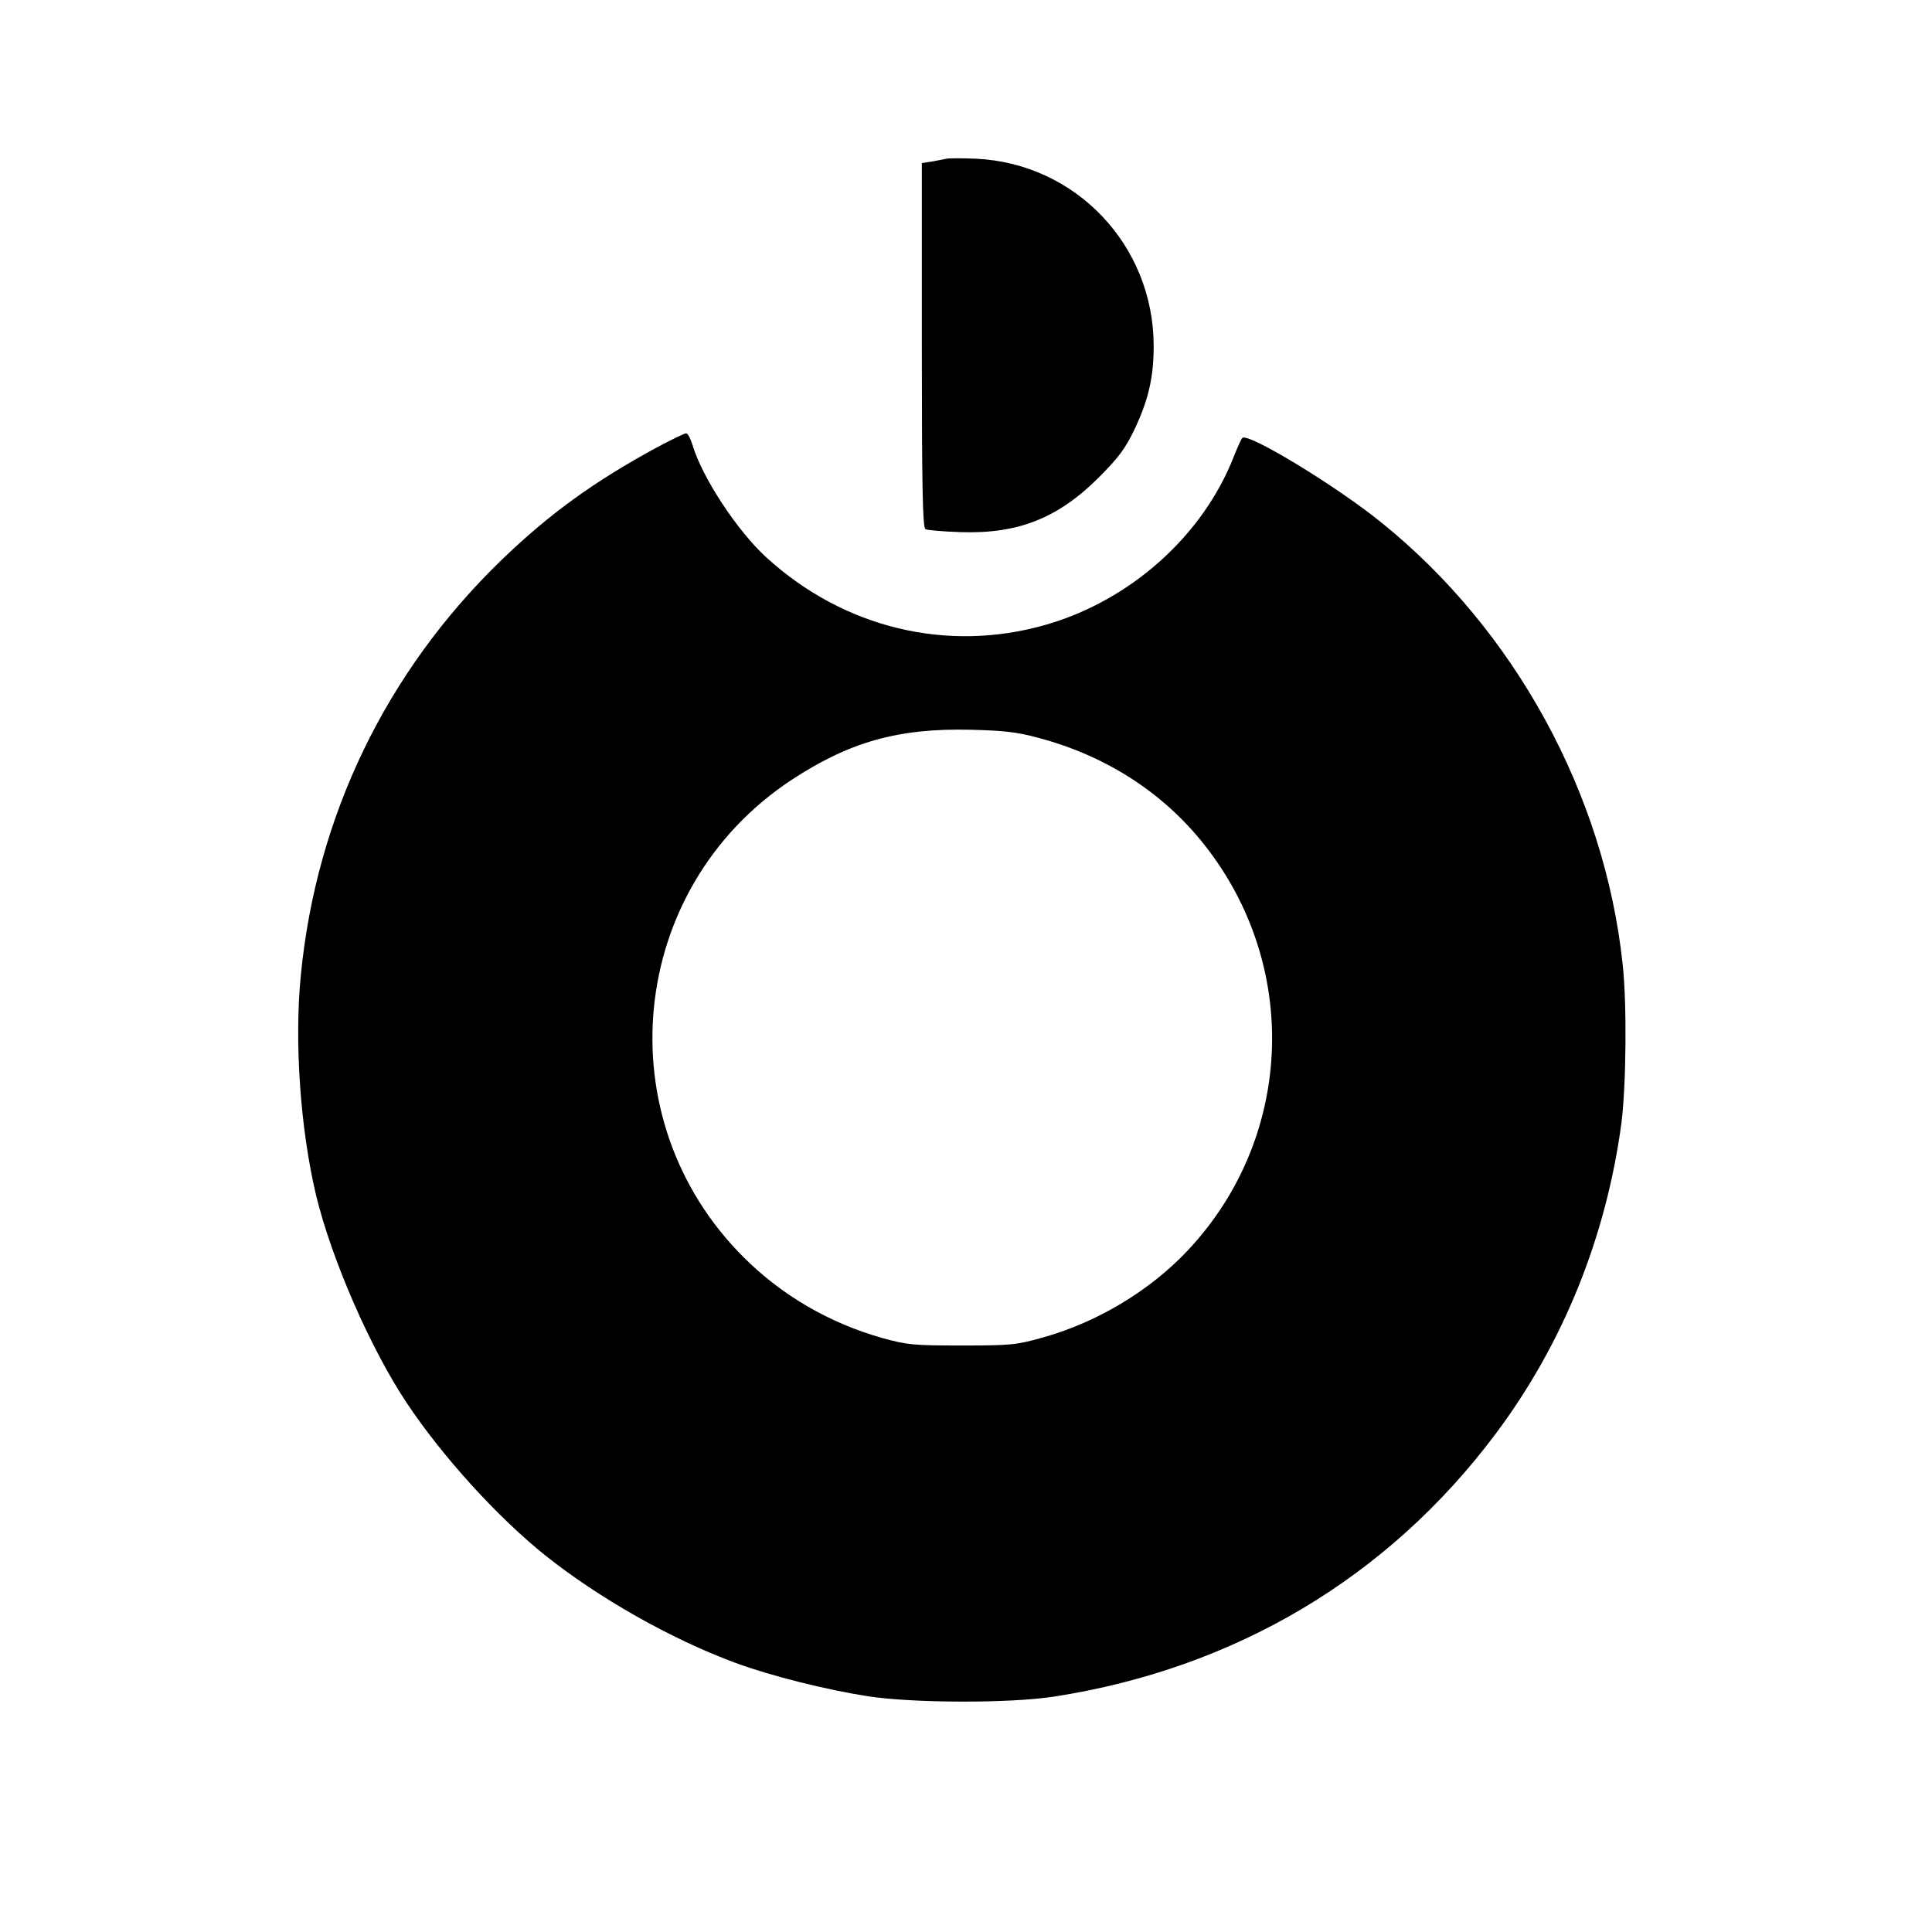
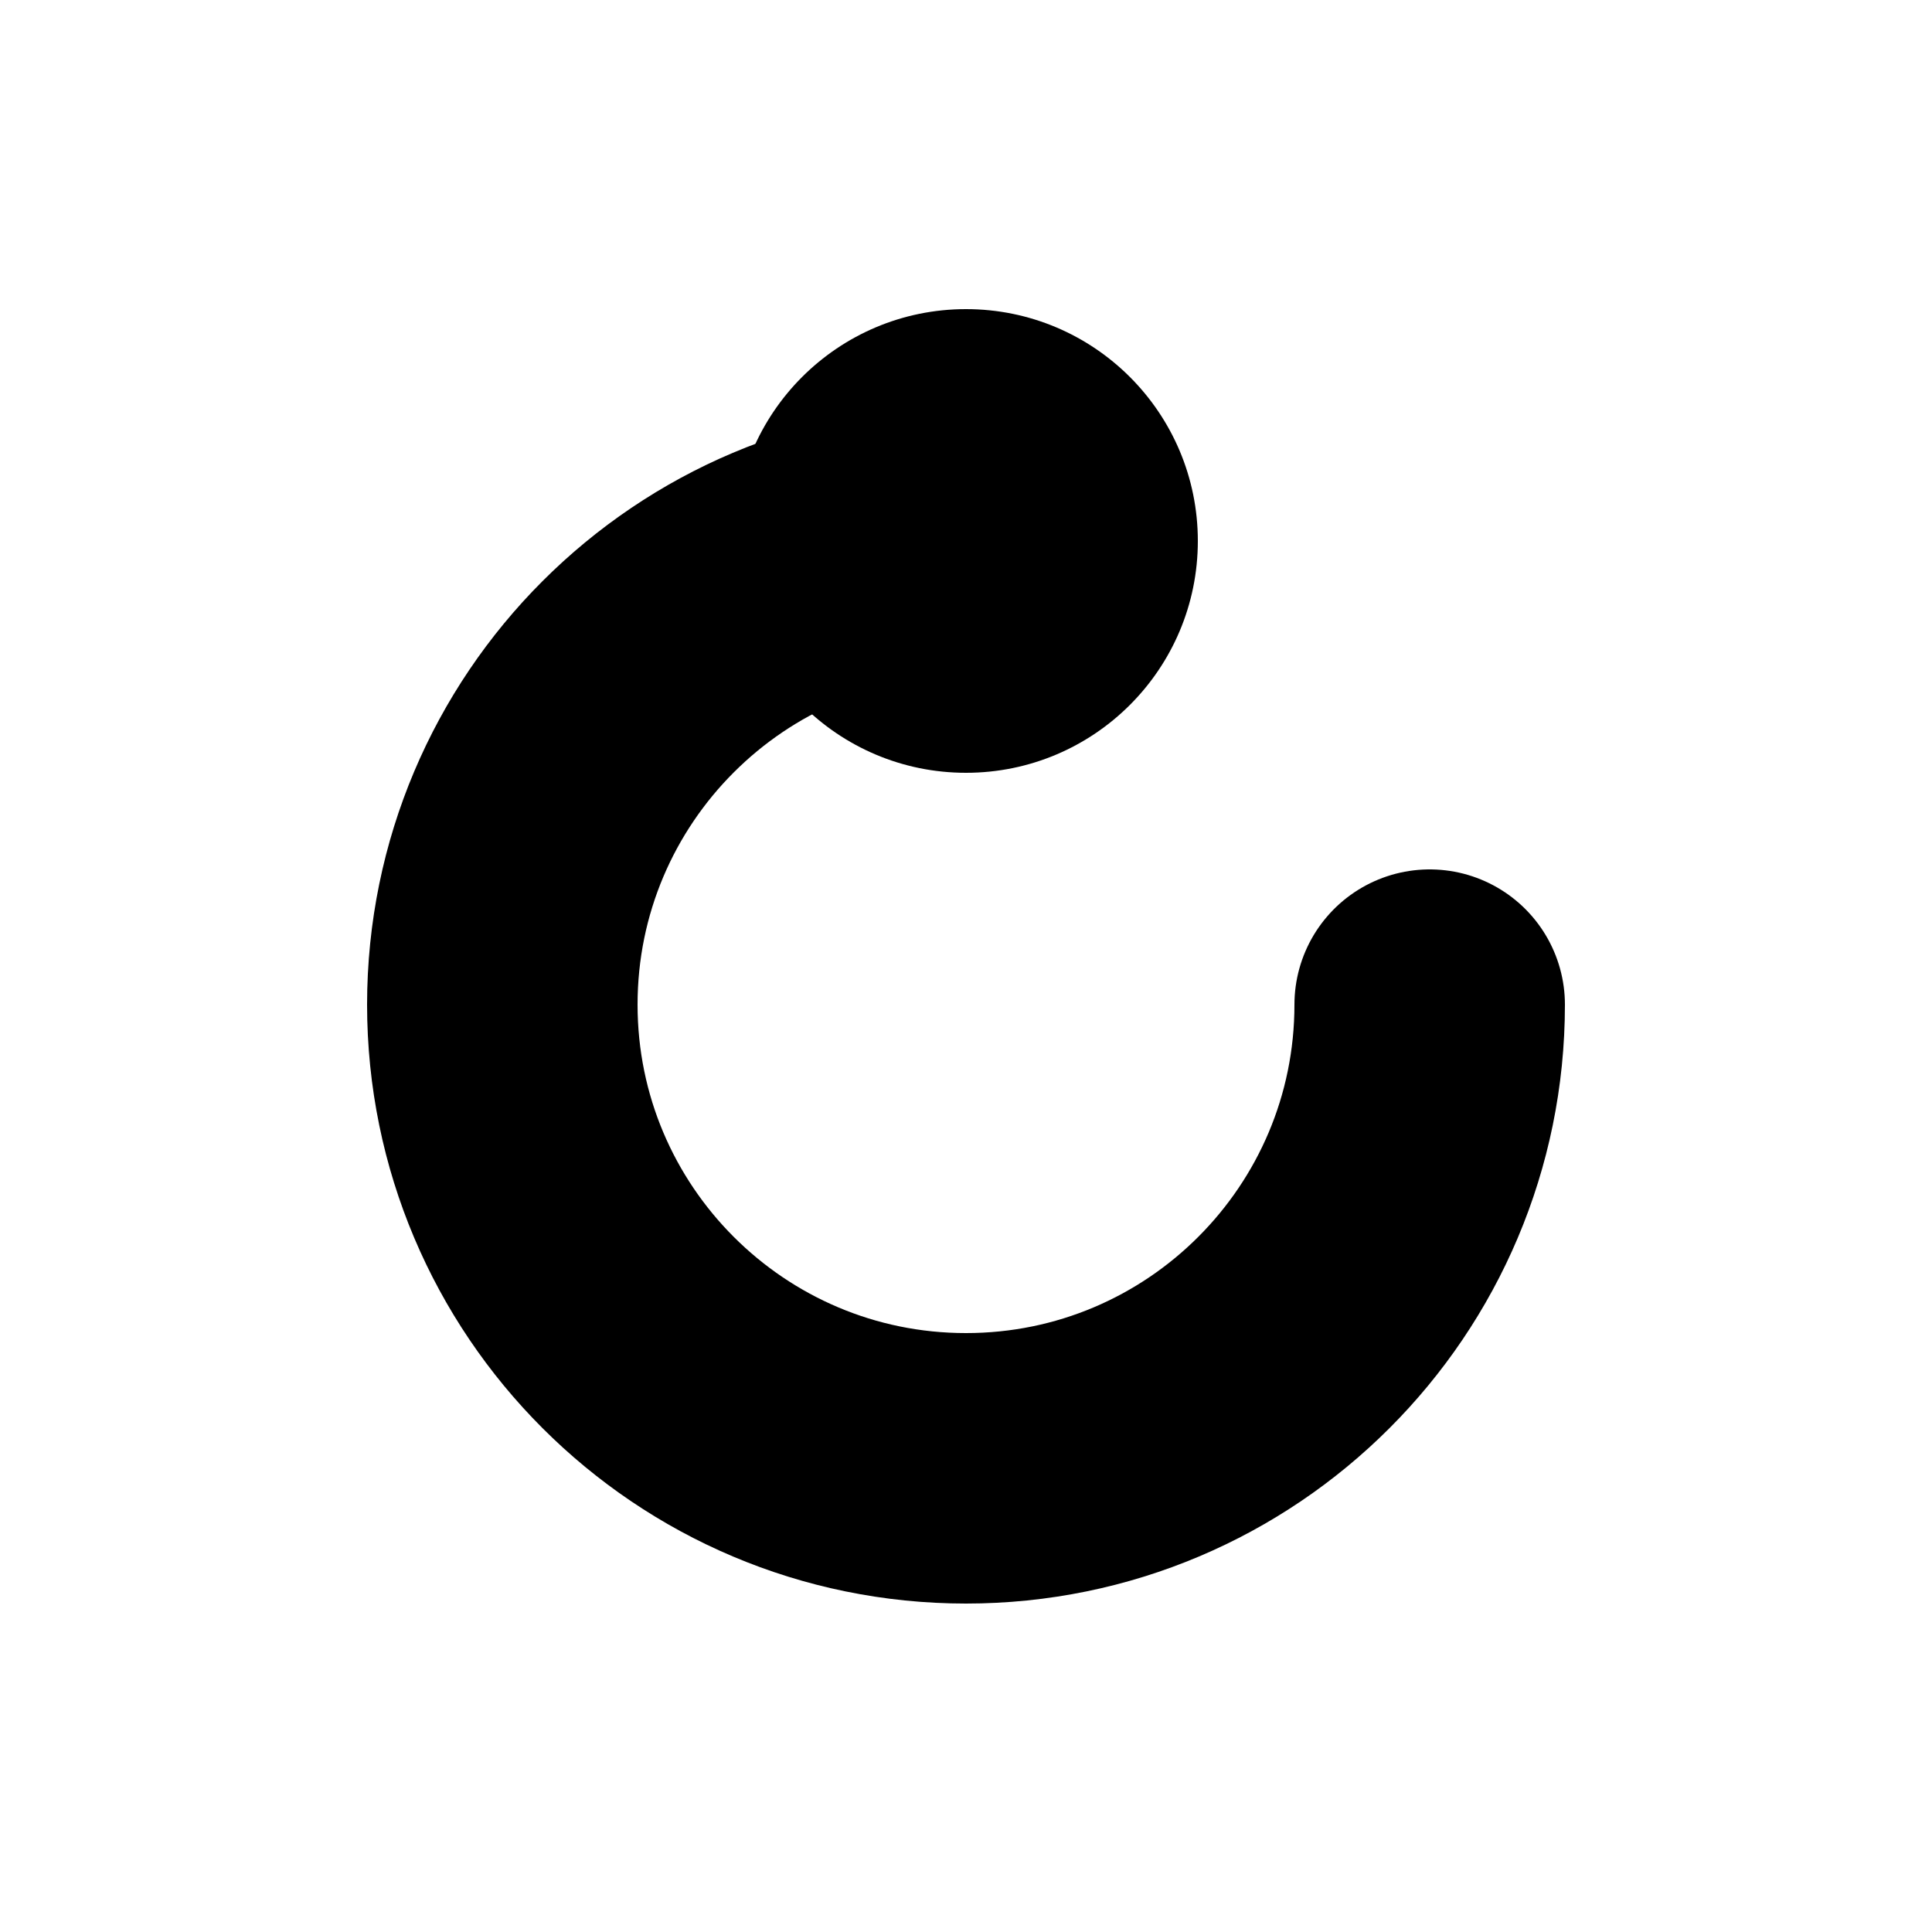
- <svg xmlns="http://www.w3.org/2000/svg" version="1.0" width="700pt" height="700pt" viewBox="0 0 700 700" preserveAspectRatio="xMidYMid meet">
-   <g transform="translate(0,700) scale(0.1,-0.1)" fill="#000000" stroke="none">
-     <path d="M3430 6425 c-8 -2 -32 -6 -52 -10 l-38 -6 0 -659 c0 -516 3 -661 13 -667 6 -4 64 -9 128 -11 208 -7 353 51 500 198 70 70 95 103 128 171 51 107 71 190 71 305 0 365 -282 662 -644 679 -50 2 -98 2 -106 0z" />
-     <path d="M2382 5380 c-229 -124 -392 -242 -566 -410 -417 -404 -670 -927 -726 -1503 -24 -242 -2 -556 55 -797 56 -232 198 -558 330 -755 130 -195 330 -414 500 -550 194 -155 457 -304 690 -390 127 -47 327 -97 480 -121 166 -25 513 -26 675 -1 656 102 1210 432 1599 952 245 327 401 715 456 1128 17 137 20 432 4 575 -66 616 -391 1209 -873 1598 -165 134 -487 329 -505 307 -4 -4 -18 -35 -31 -68 -112 -286 -374 -521 -682 -609 -356 -102 -731 -12 -1012 245 -105 96 -232 289 -267 407 -7 23 -17 42 -23 42 -6 0 -53 -23 -104 -50z m1379 -1053 c254 -67 468 -208 619 -409 332 -440 300 -1048 -76 -1448 -138 -147 -330 -262 -529 -317 -93 -26 -113 -28 -290 -28 -176 0 -197 2 -288 27 -191 54 -364 154 -503 293 -503 502 -420 1336 172 1728 211 139 388 189 649 183 121 -3 169 -8 246 -29z" />
-   </g>
+ <svg xmlns="http://www.w3.org/2000/svg" viewBox="0 0 100 100" width="512" height="512" fill="none">
+   <path d="M74 52 A 24 24 0 1 1 50 28" stroke="currentColor" stroke-width="14" stroke-linecap="round" />
+   <circle cx="50" cy="28" r="12" fill="currentColor" />
</svg>
